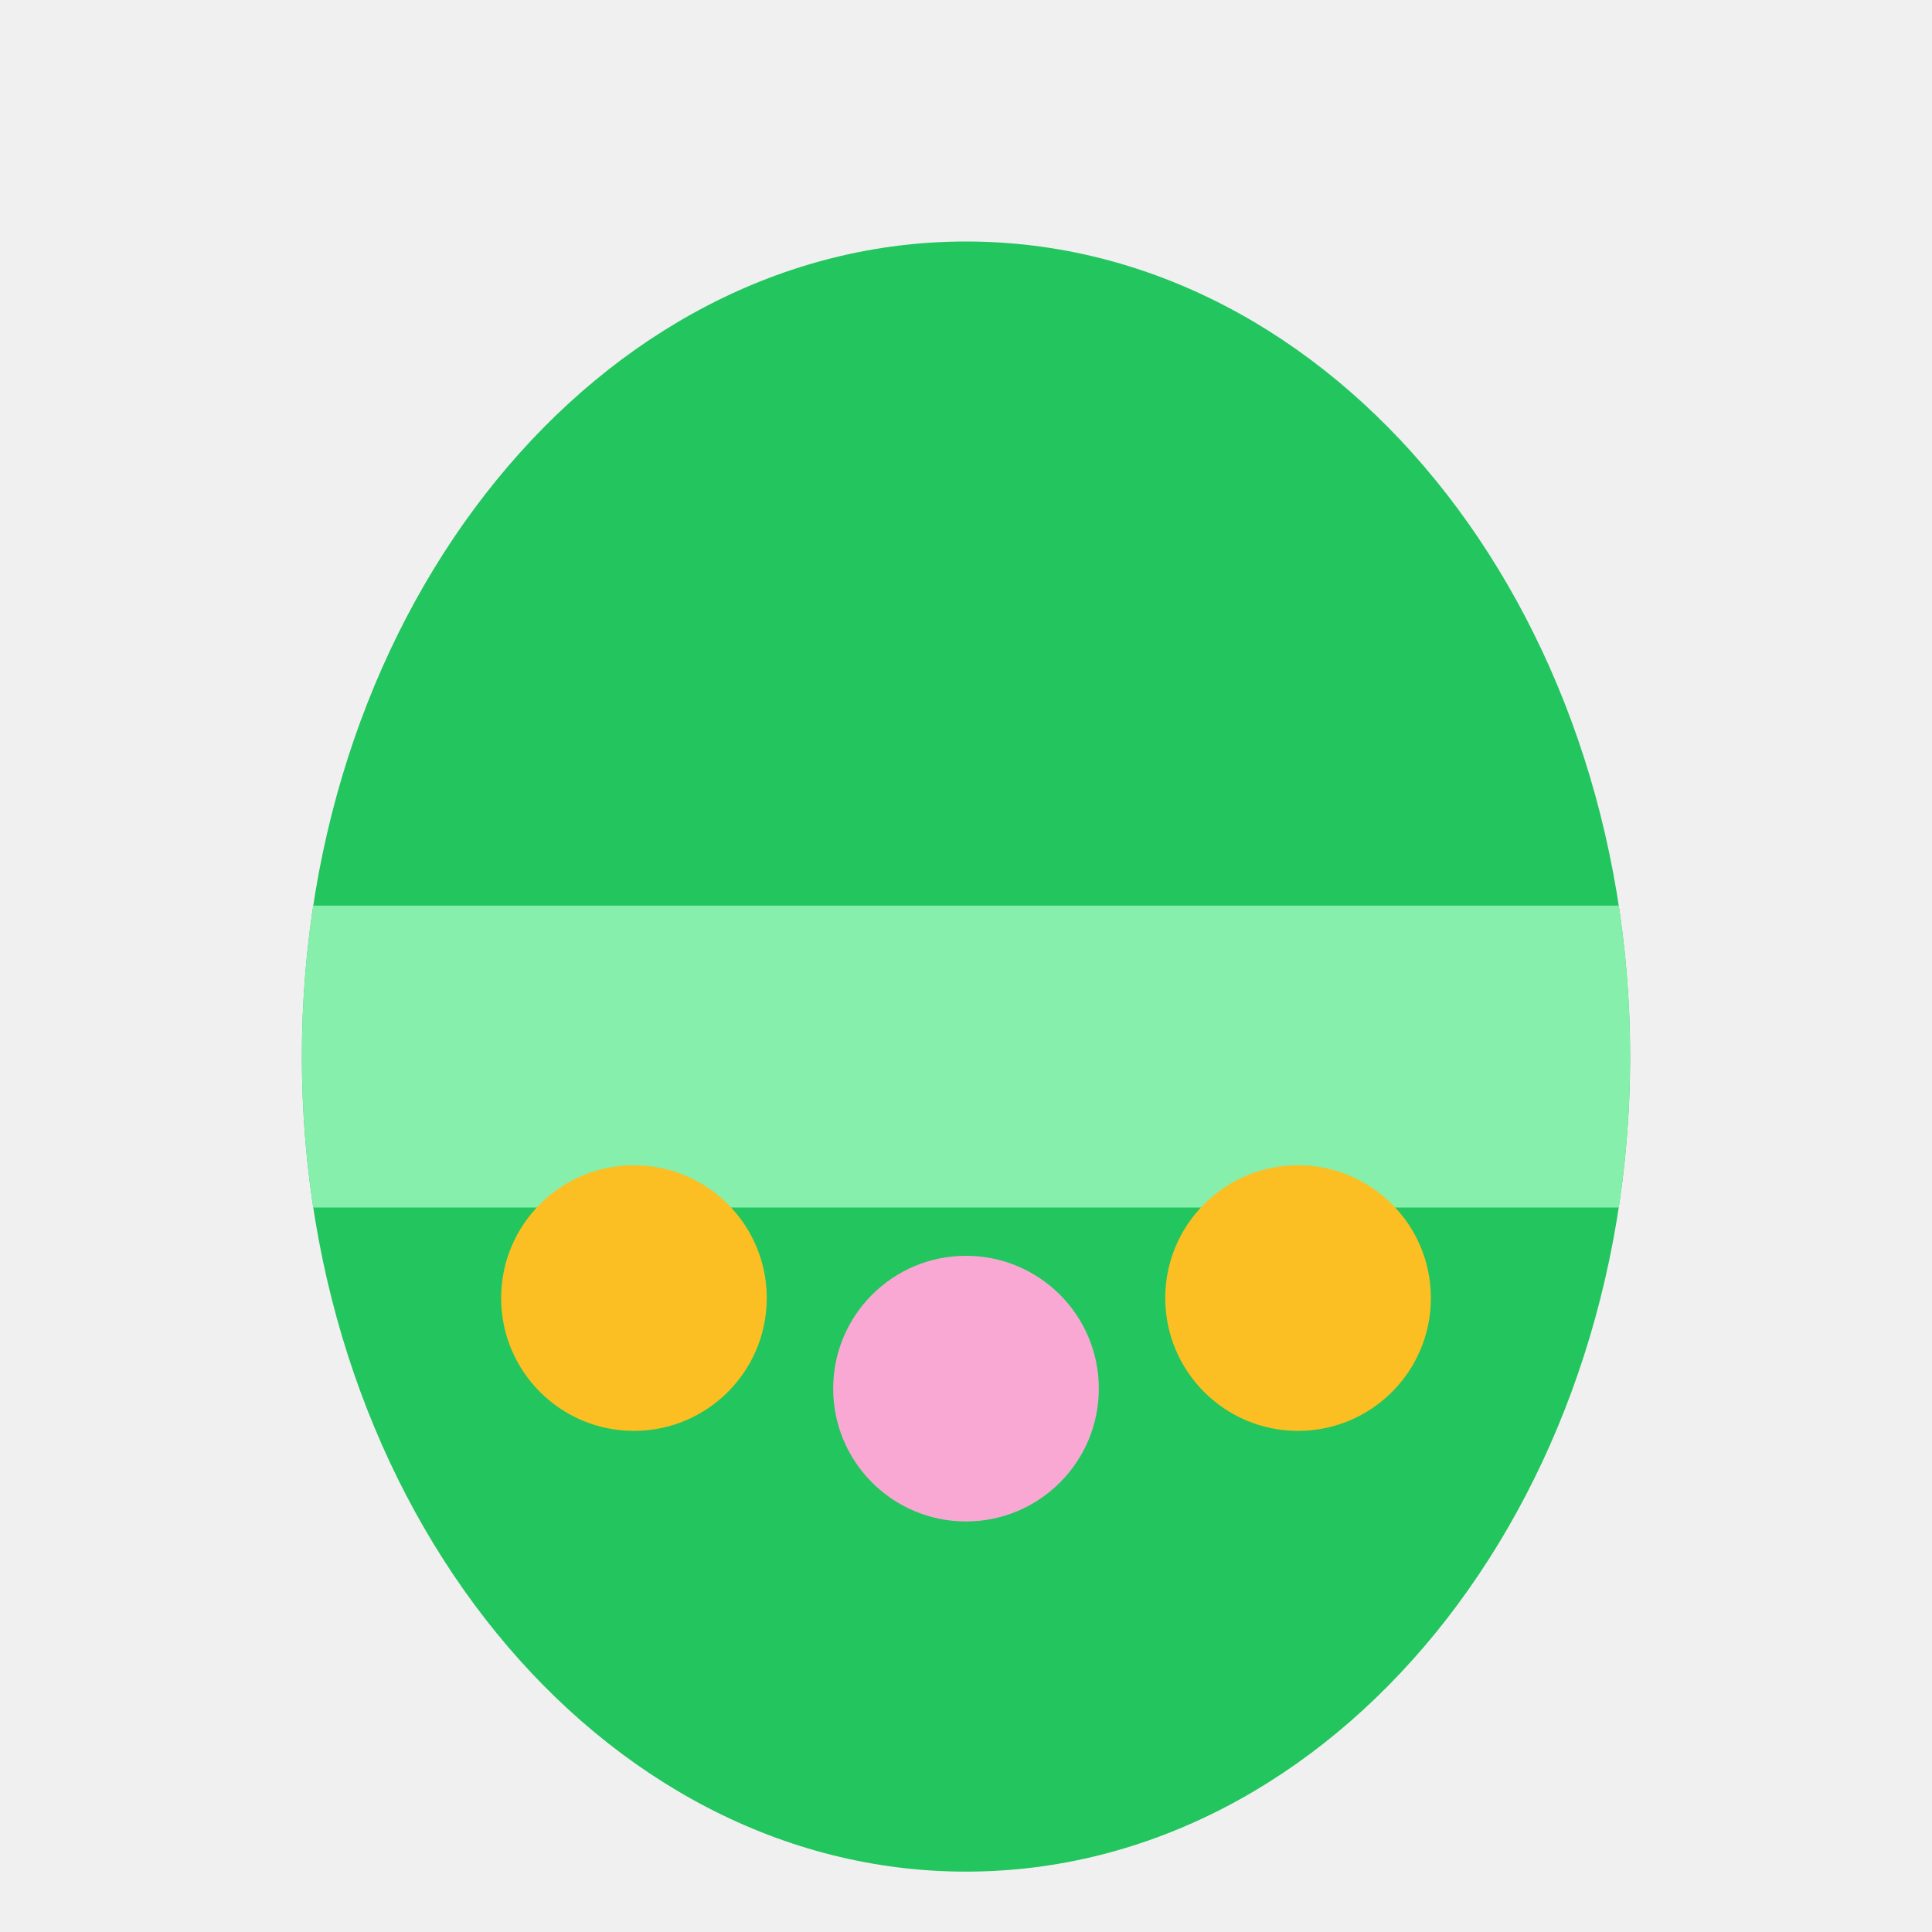
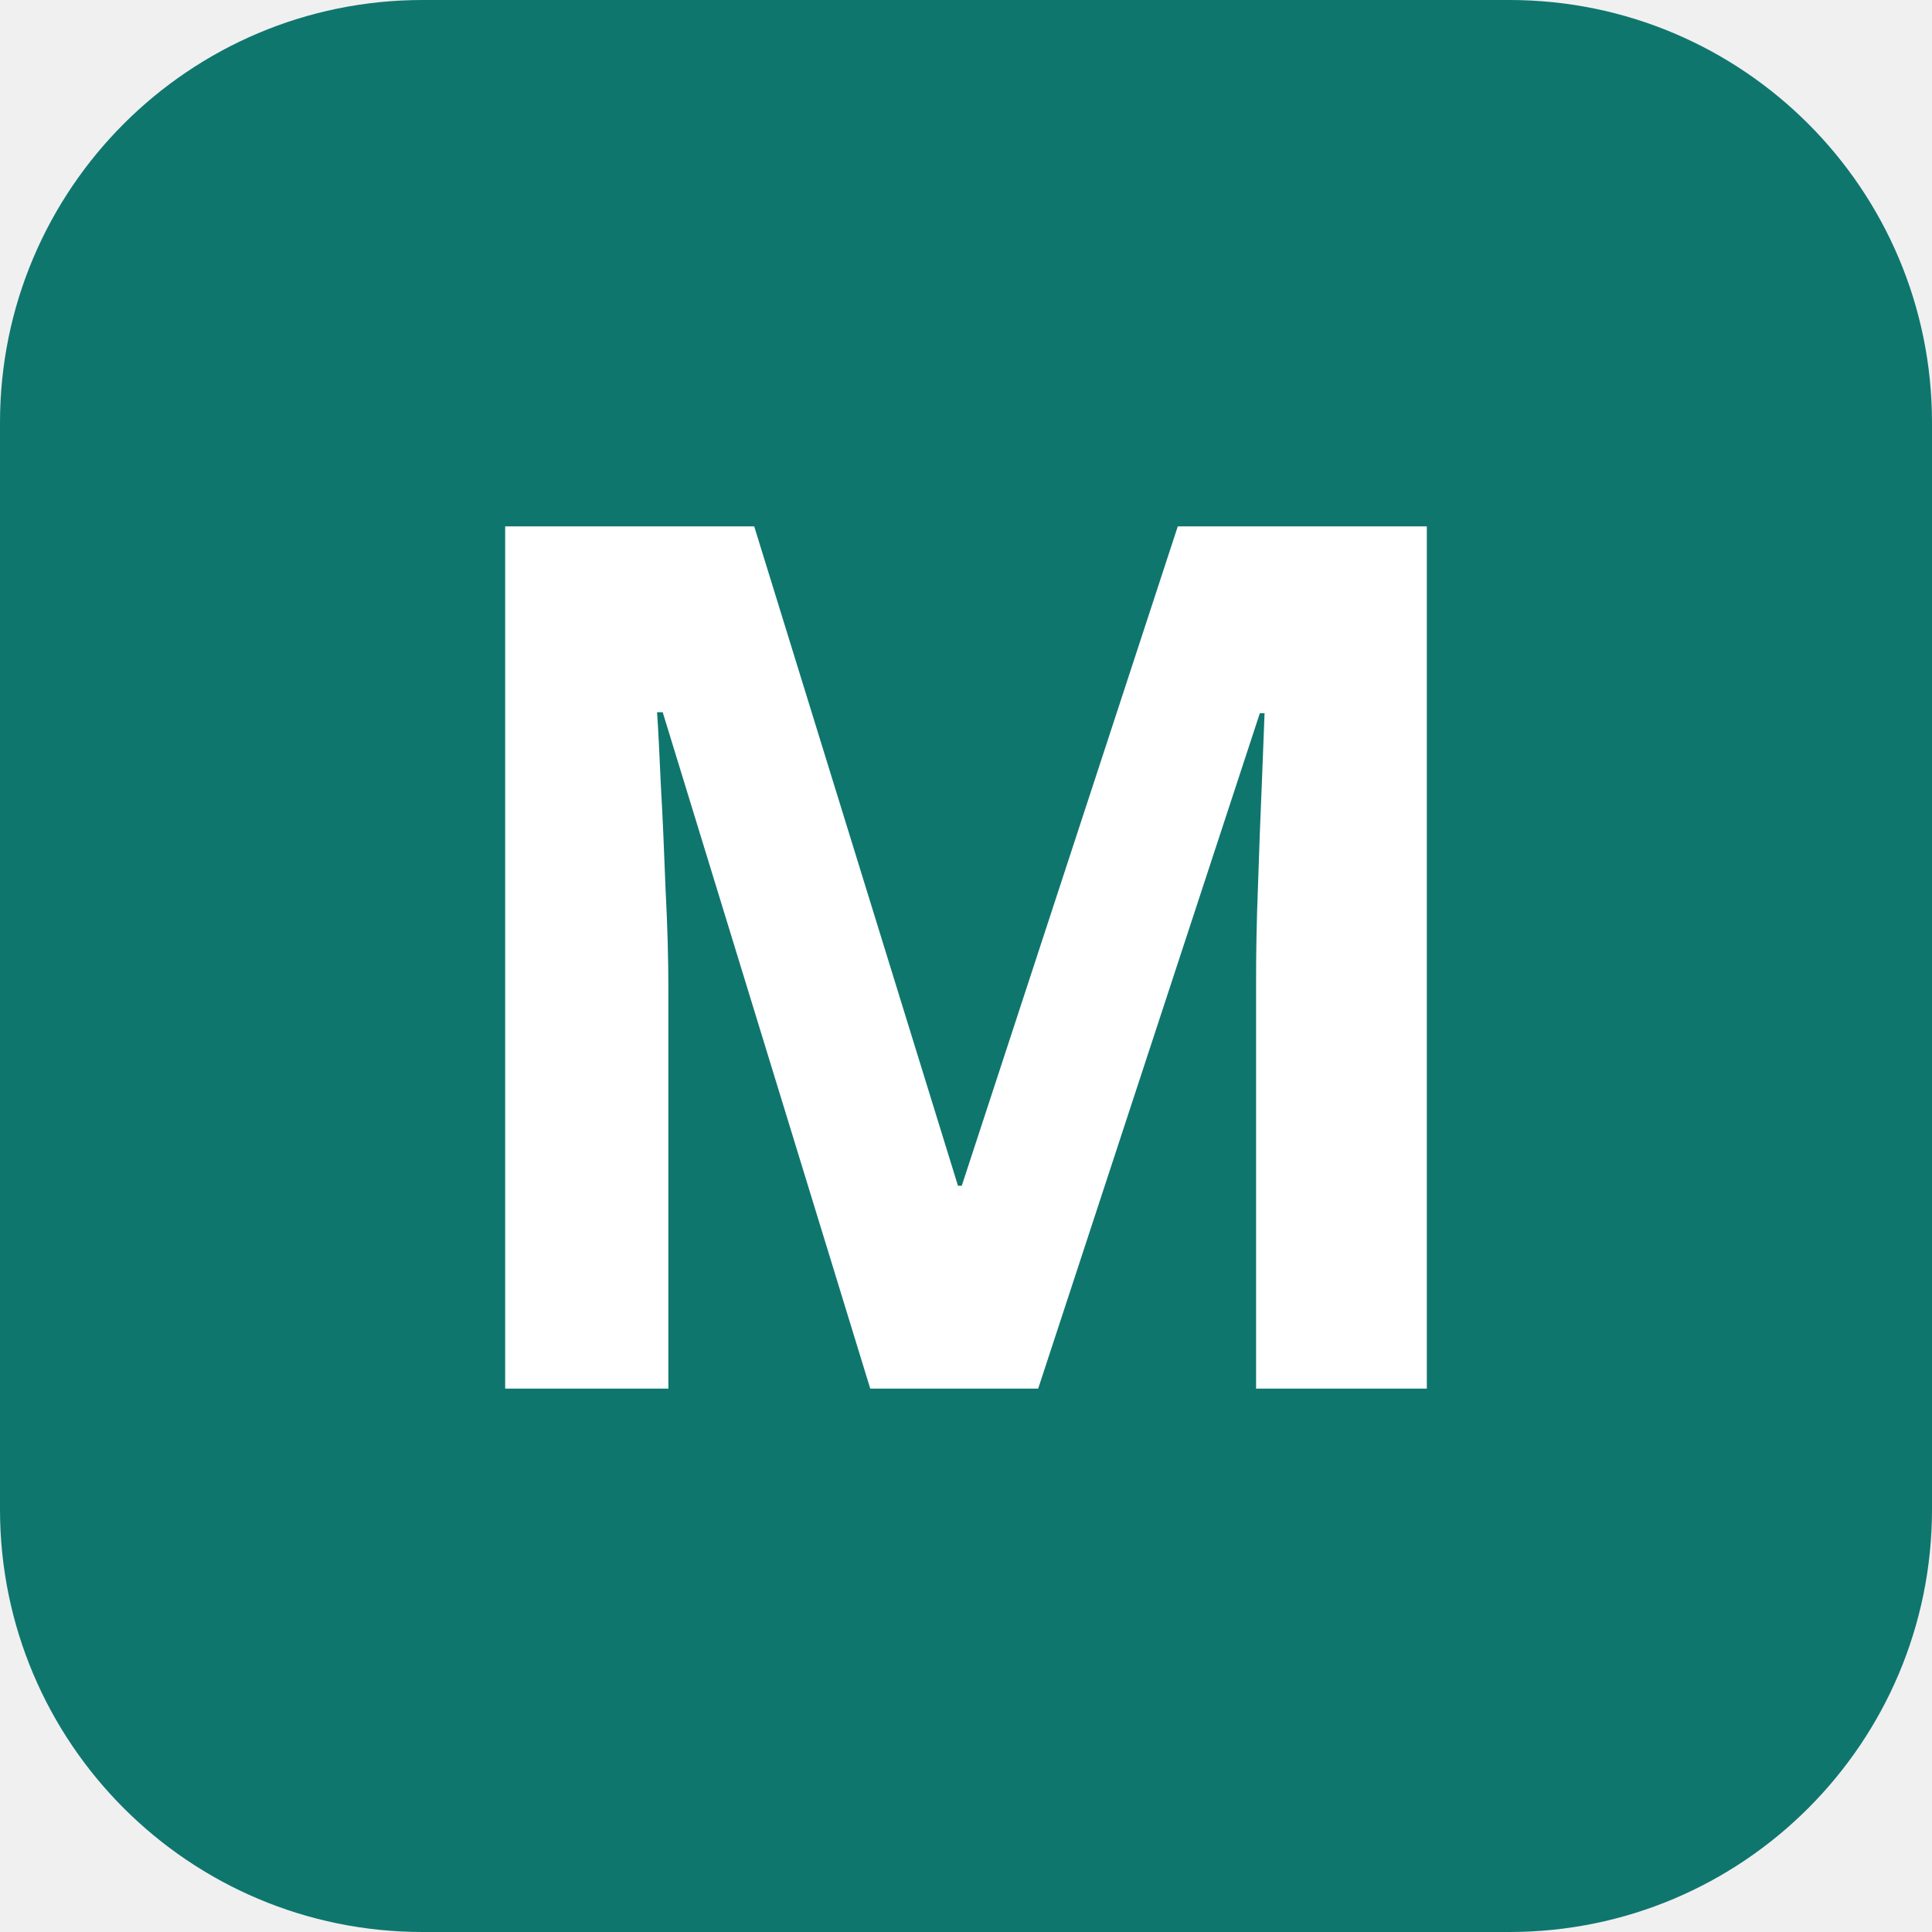
<svg xmlns="http://www.w3.org/2000/svg" viewBox="0 0 32 32">
-   <defs>
-     <clipPath id="eggClip">
-       <ellipse cx="16" cy="17.5" rx="11" ry="13.5" />
-     </clipPath>
-   </defs>
-   <ellipse cx="16" cy="17.5" rx="11" ry="13.5" fill="#22c55e" />
-   <rect x="5" y="15" width="22" height="5" fill="#86efac" clip-path="url(#eggClip)" />
-   <circle cx="10.5" cy="21.5" r="2.2" fill="#fbbf24" clip-path="url(#eggClip)" />
-   <circle cx="16" cy="23" r="2.2" fill="#f9a8d4" clip-path="url(#eggClip)" />
-   <circle cx="21.5" cy="21.5" r="2.2" fill="#fbbf24" clip-path="url(#eggClip)" />
+   <rect width="32" height="32" rx="7" fill="#0f766e" />
+   <text x="16" y="23" font-family="sans-serif" font-size="20" font-weight="700" text-anchor="middle" fill="#ffffff">M</text>
</svg>
